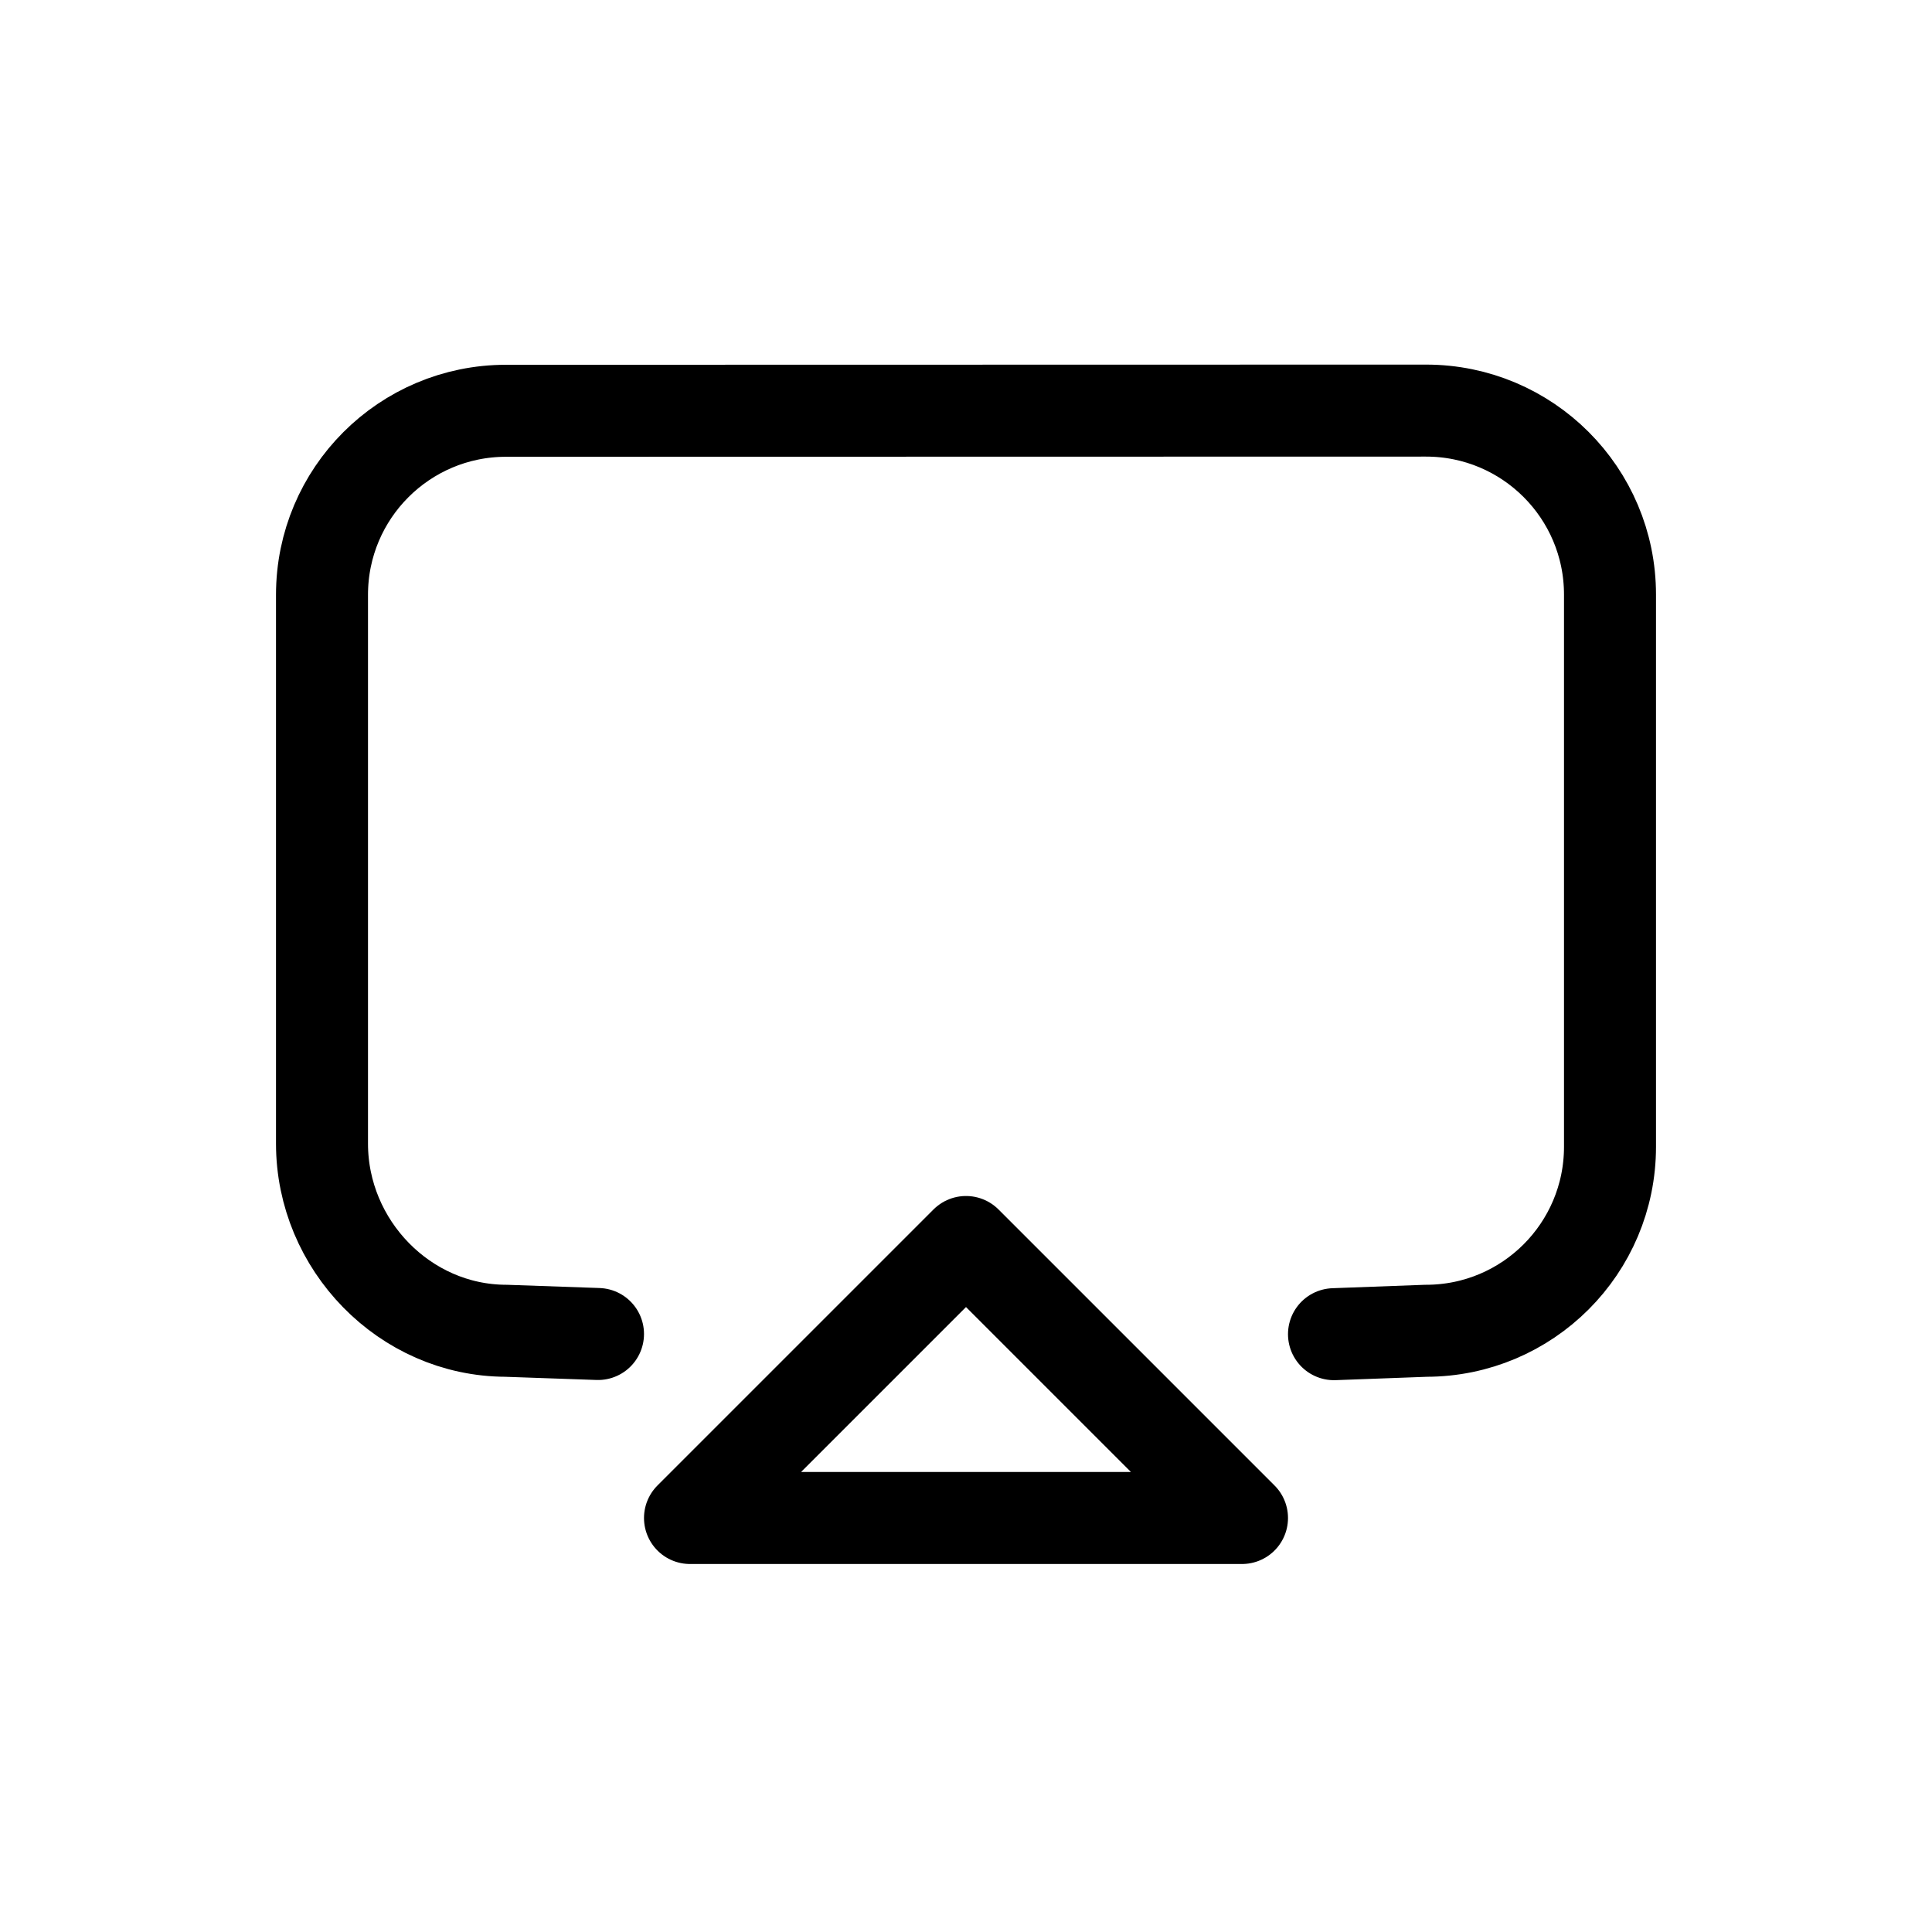
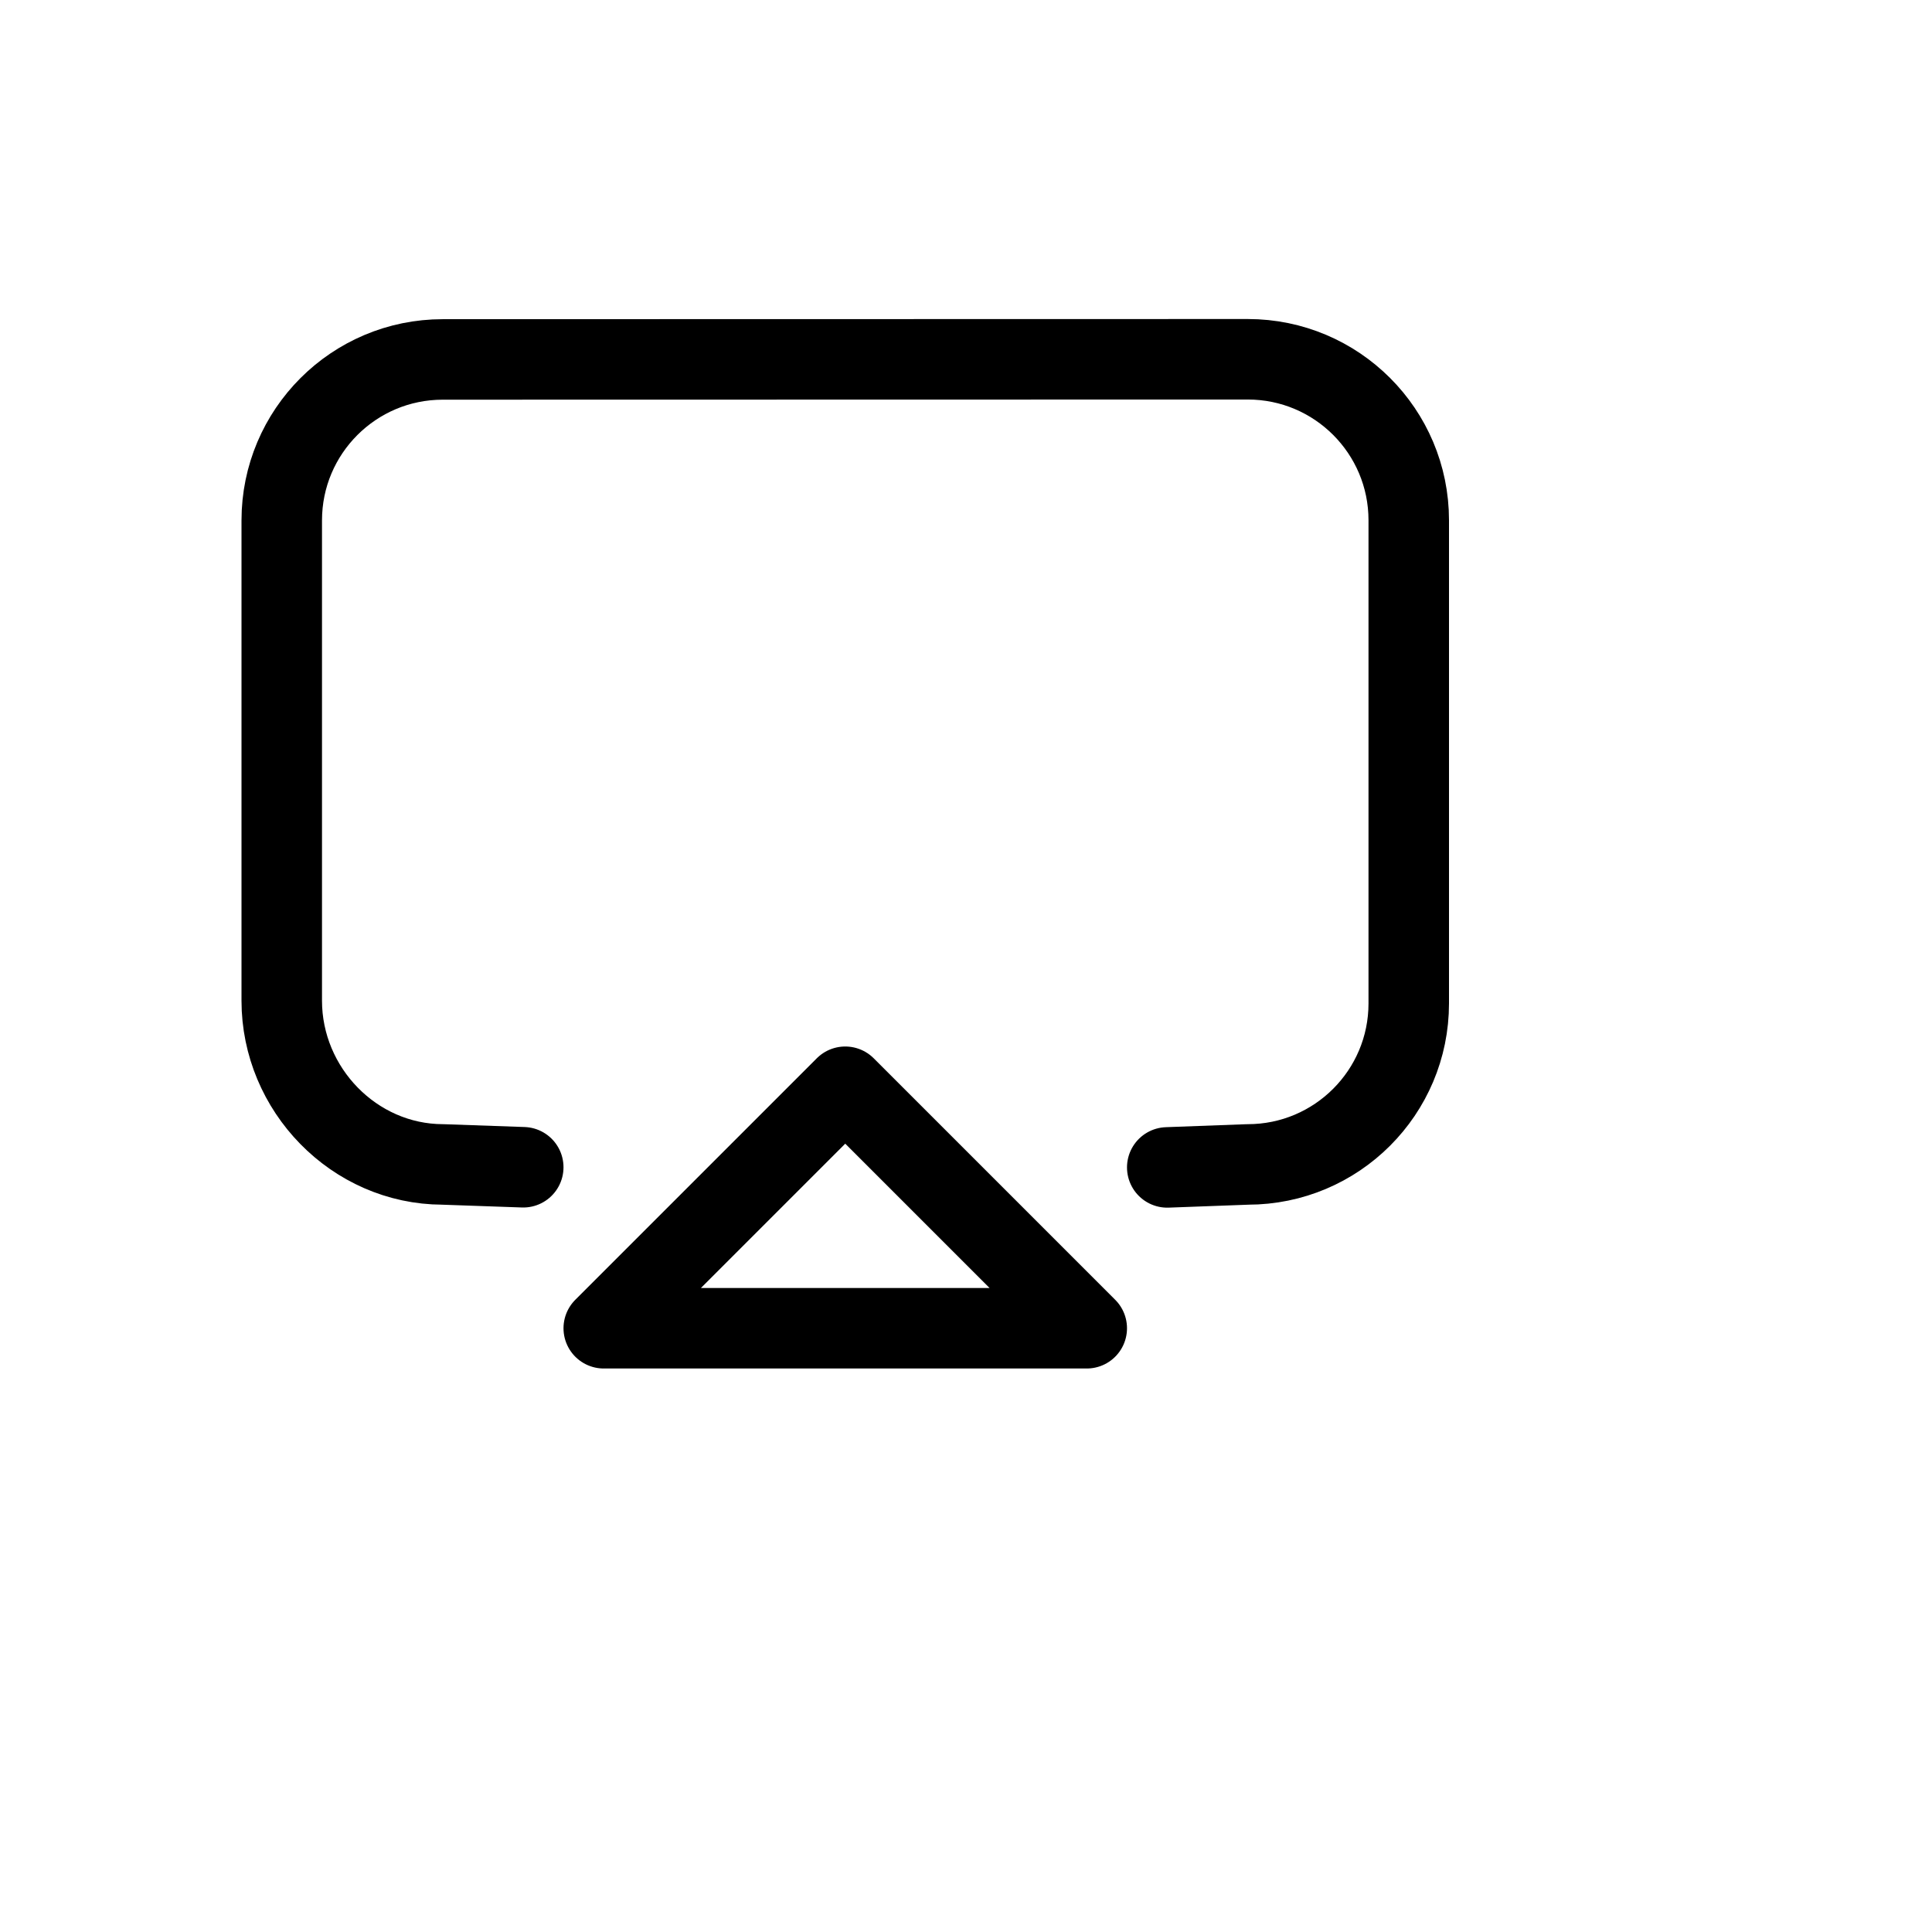
- <svg xmlns="http://www.w3.org/2000/svg" width="800" height="800" viewBox="0 0 21 21">
+ <svg xmlns="http://www.w3.org/2000/svg" width="16" height="16" viewBox="0 0 24 24">
  <g fill="none" fill-rule="evenodd" stroke="#000" stroke-linecap="round" stroke-linejoin="round">
    <path d="m6.5 14.5-1-.035c-1.102-.003-2-.932-2-2.034V6.465a2 2 0 0 1 2-2l10-.002a2 2 0 0 1 2 2v6.002a2 2 0 0 1-2 2l-1 .037" />
    <path d="m10.5 13.5-3 3h6z" />
  </g>
</svg>
